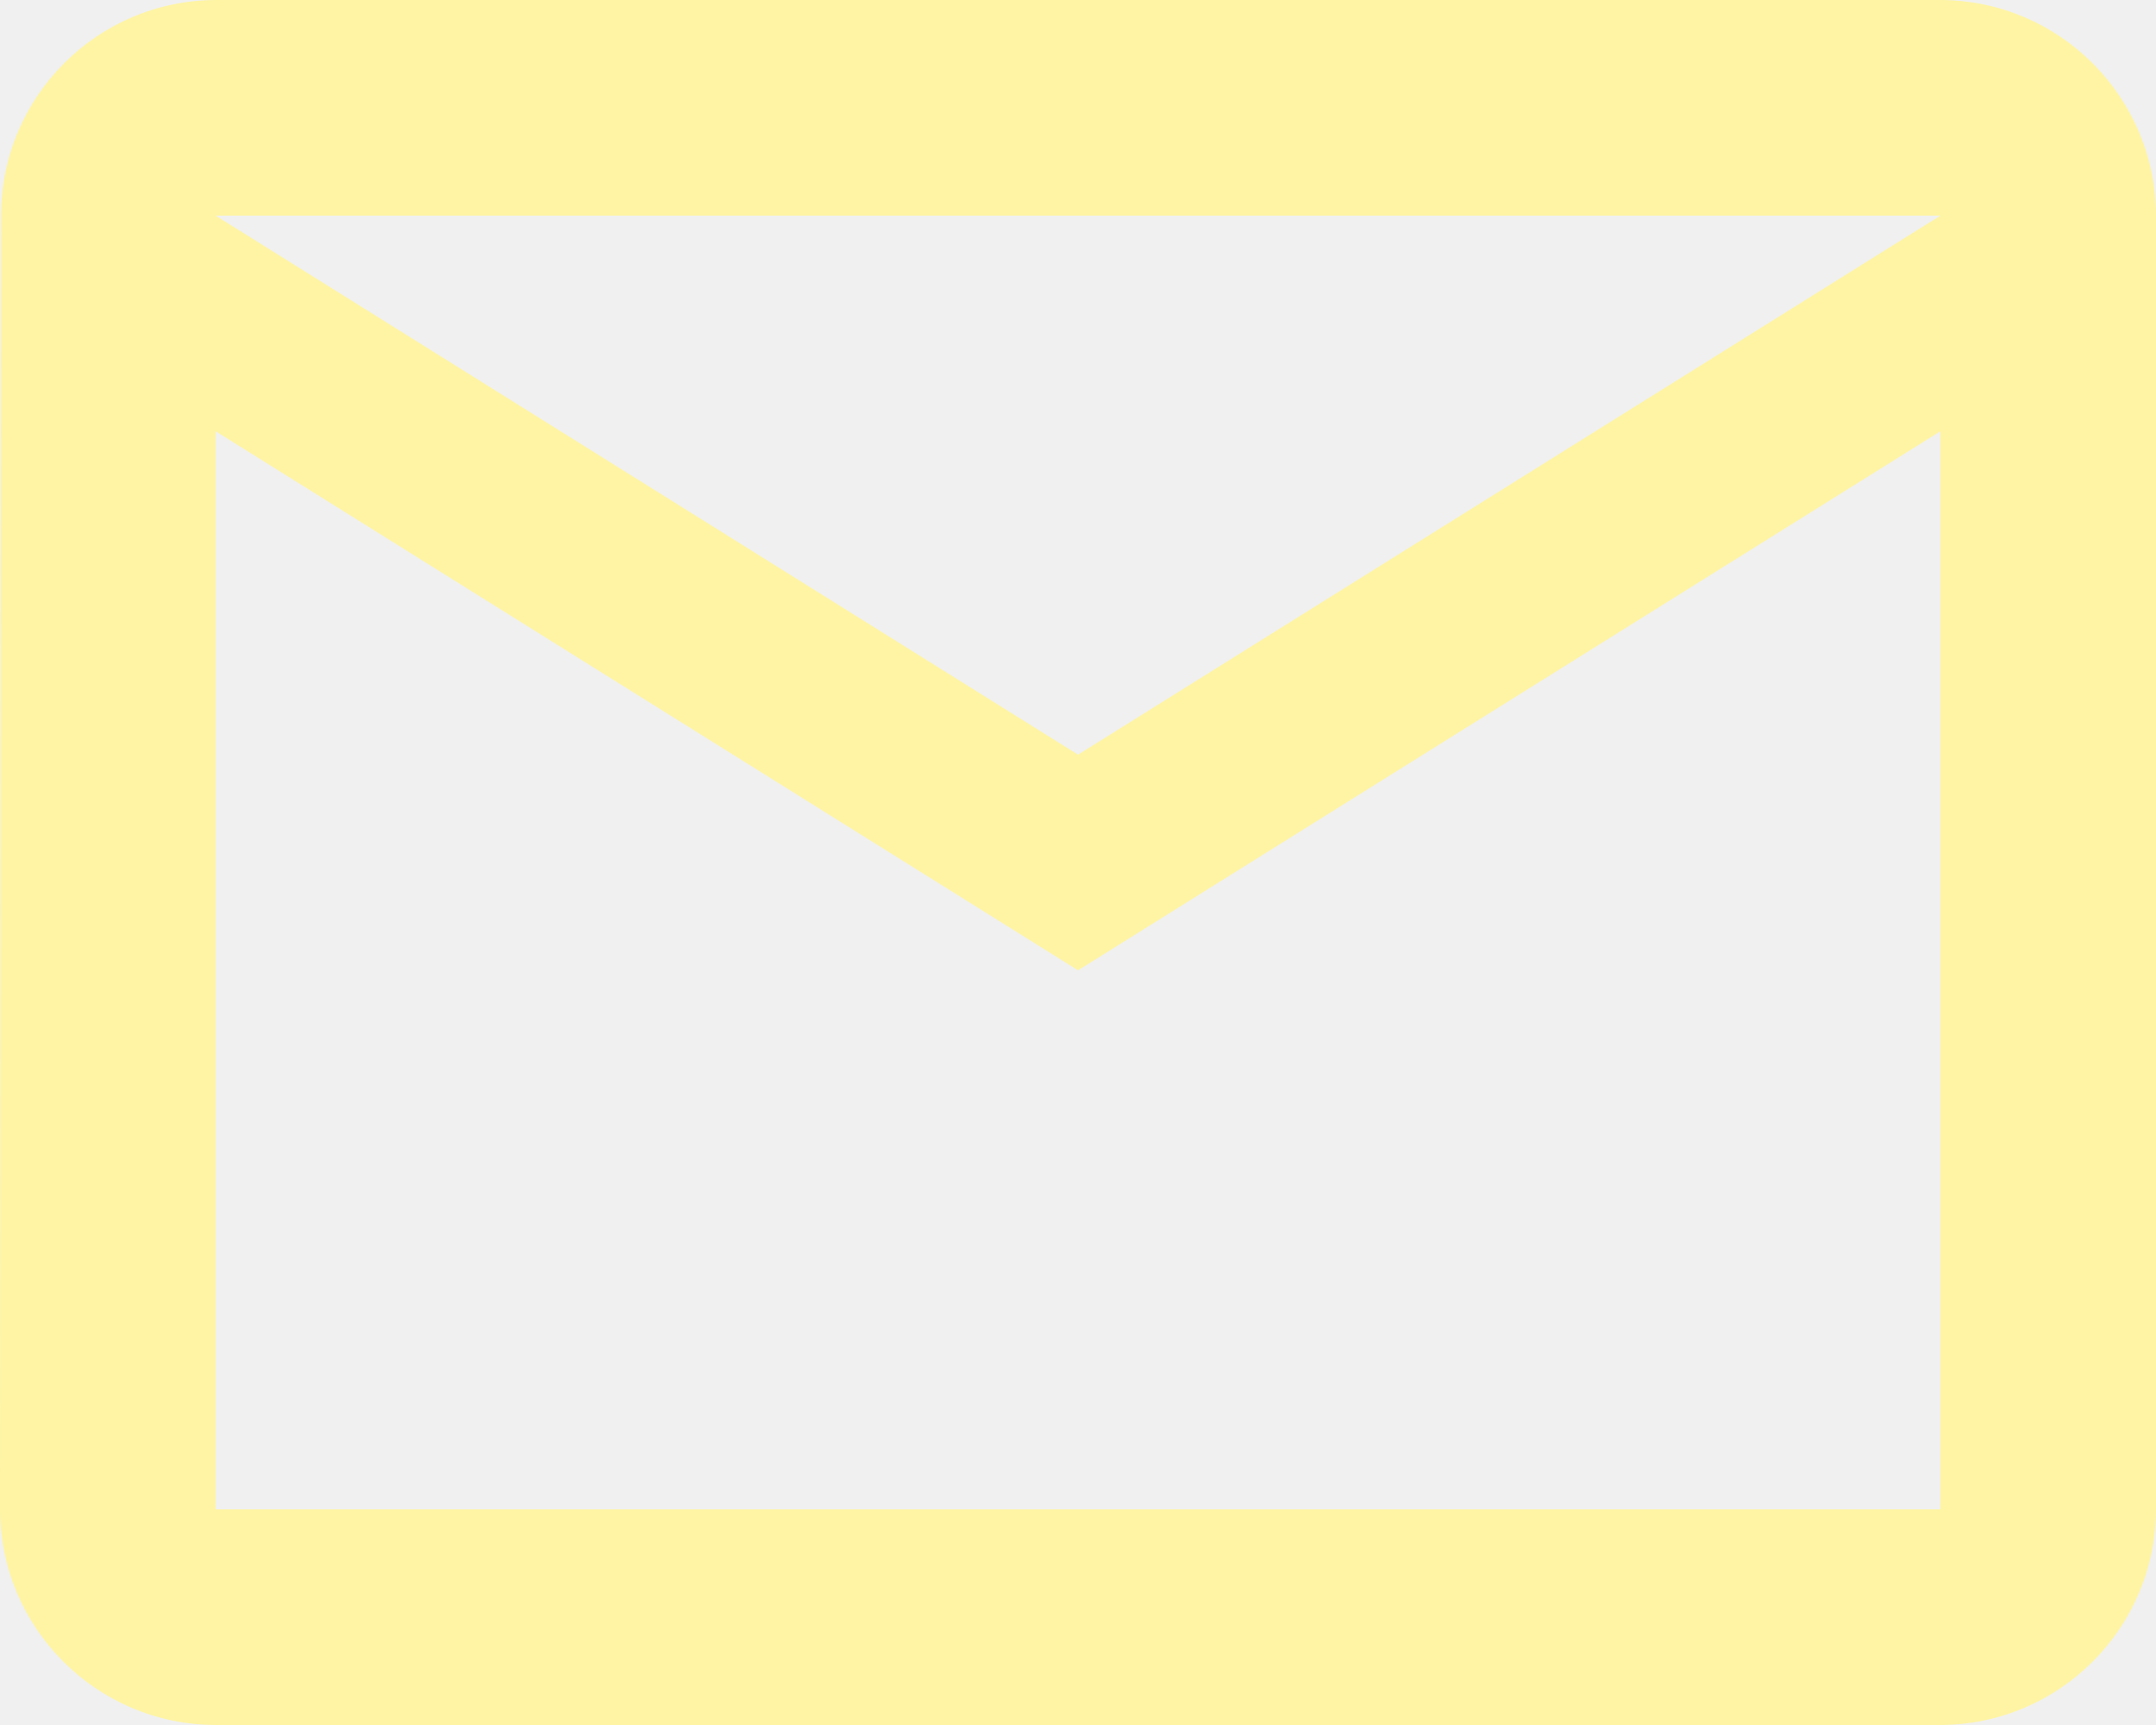
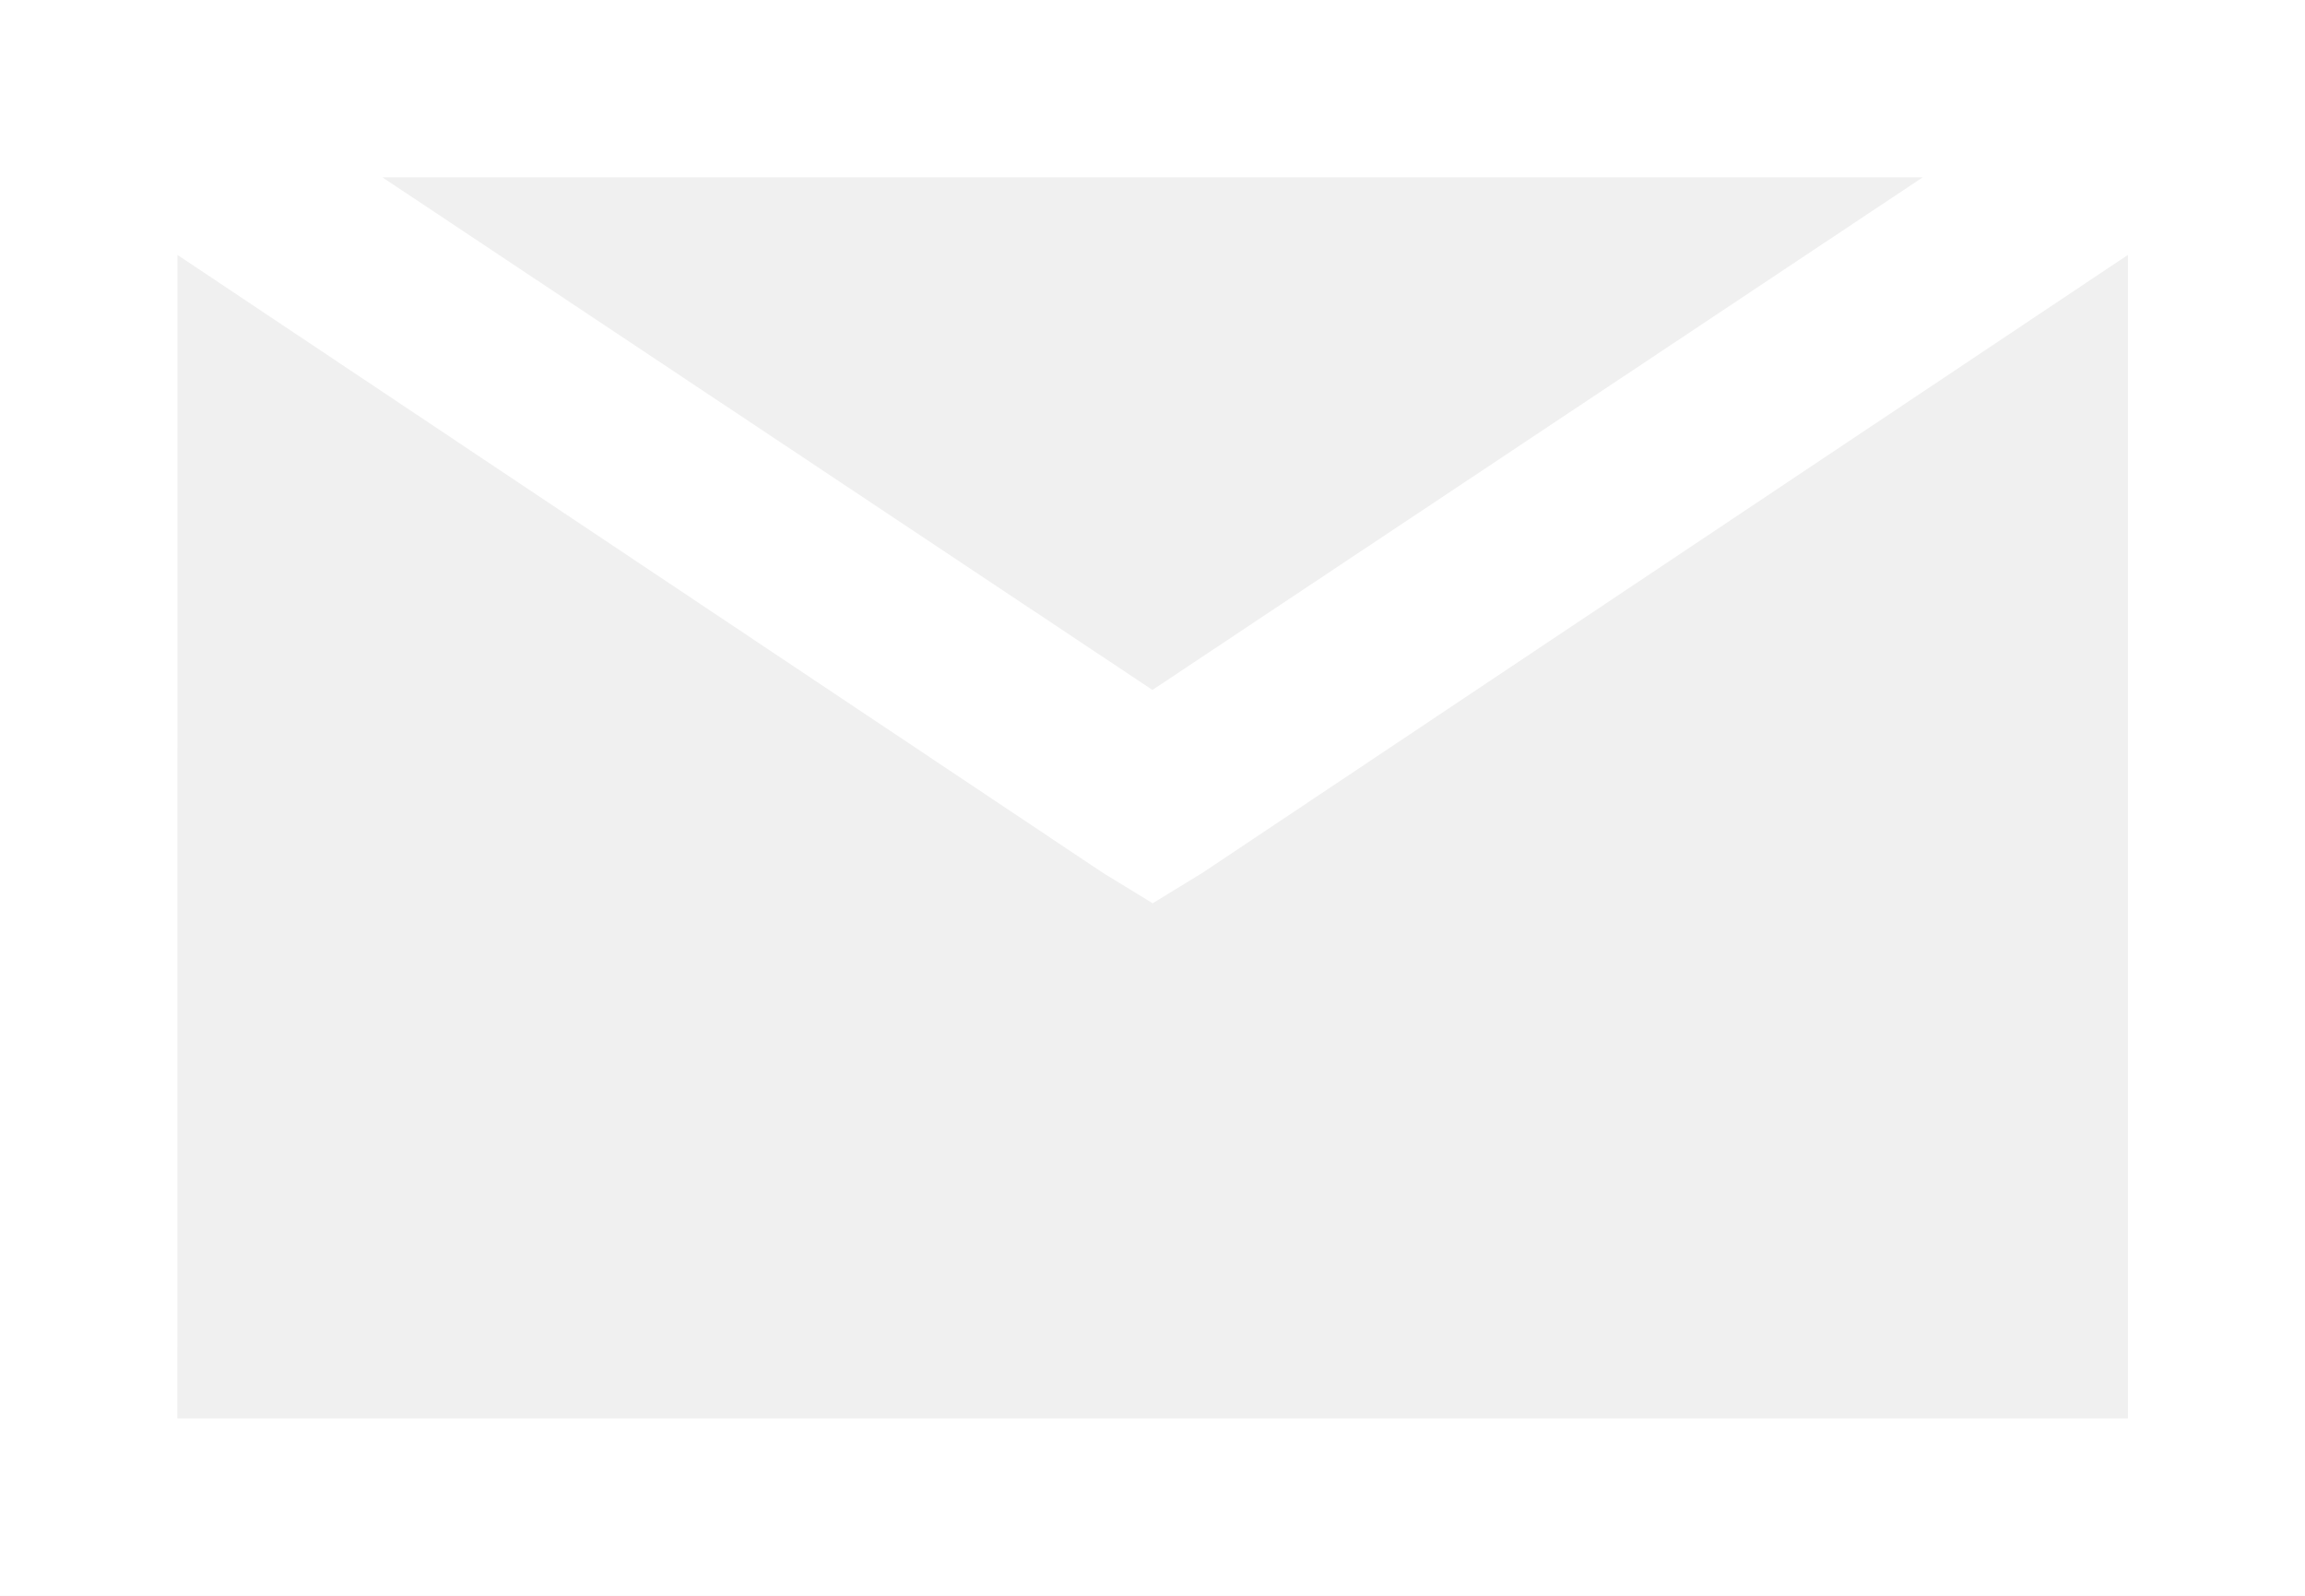
- <svg xmlns="http://www.w3.org/2000/svg" width="20" height="16" viewBox="0 0 20 16">
+ <svg xmlns="http://www.w3.org/2000/svg" width="19.287" height="13.353" viewBox="0 0 19.287 13.353">
  <defs>
-     <style>.a{fill:#FFF4A3;}</style>
+     <style>.a{fill:#ffffff;}</style>
  </defs>
-   <g transform="translate(-886 -455)">
-     <path class="a" d="M20,4H4A2,2,0,0,0,2.01,6L2,18a2.006,2.006,0,0,0,2,2H20a2.006,2.006,0,0,0,2-2V6A2.006,2.006,0,0,0,20,4Zm0,14H4V8l8,5,8-5Zm-8-7L4,6H20Z" transform="translate(884 451)" />
-   </g>
+   <path class="a" d="M3,8V21.353H22.287V8ZM6.2,9.484H19.088l-6.445,4.289Zm-1.715.649,7.743,5.17.417.255.417-.255,7.743-5.17v9.736H4.484Z" transform="translate(-3 -8)" />
</svg>
